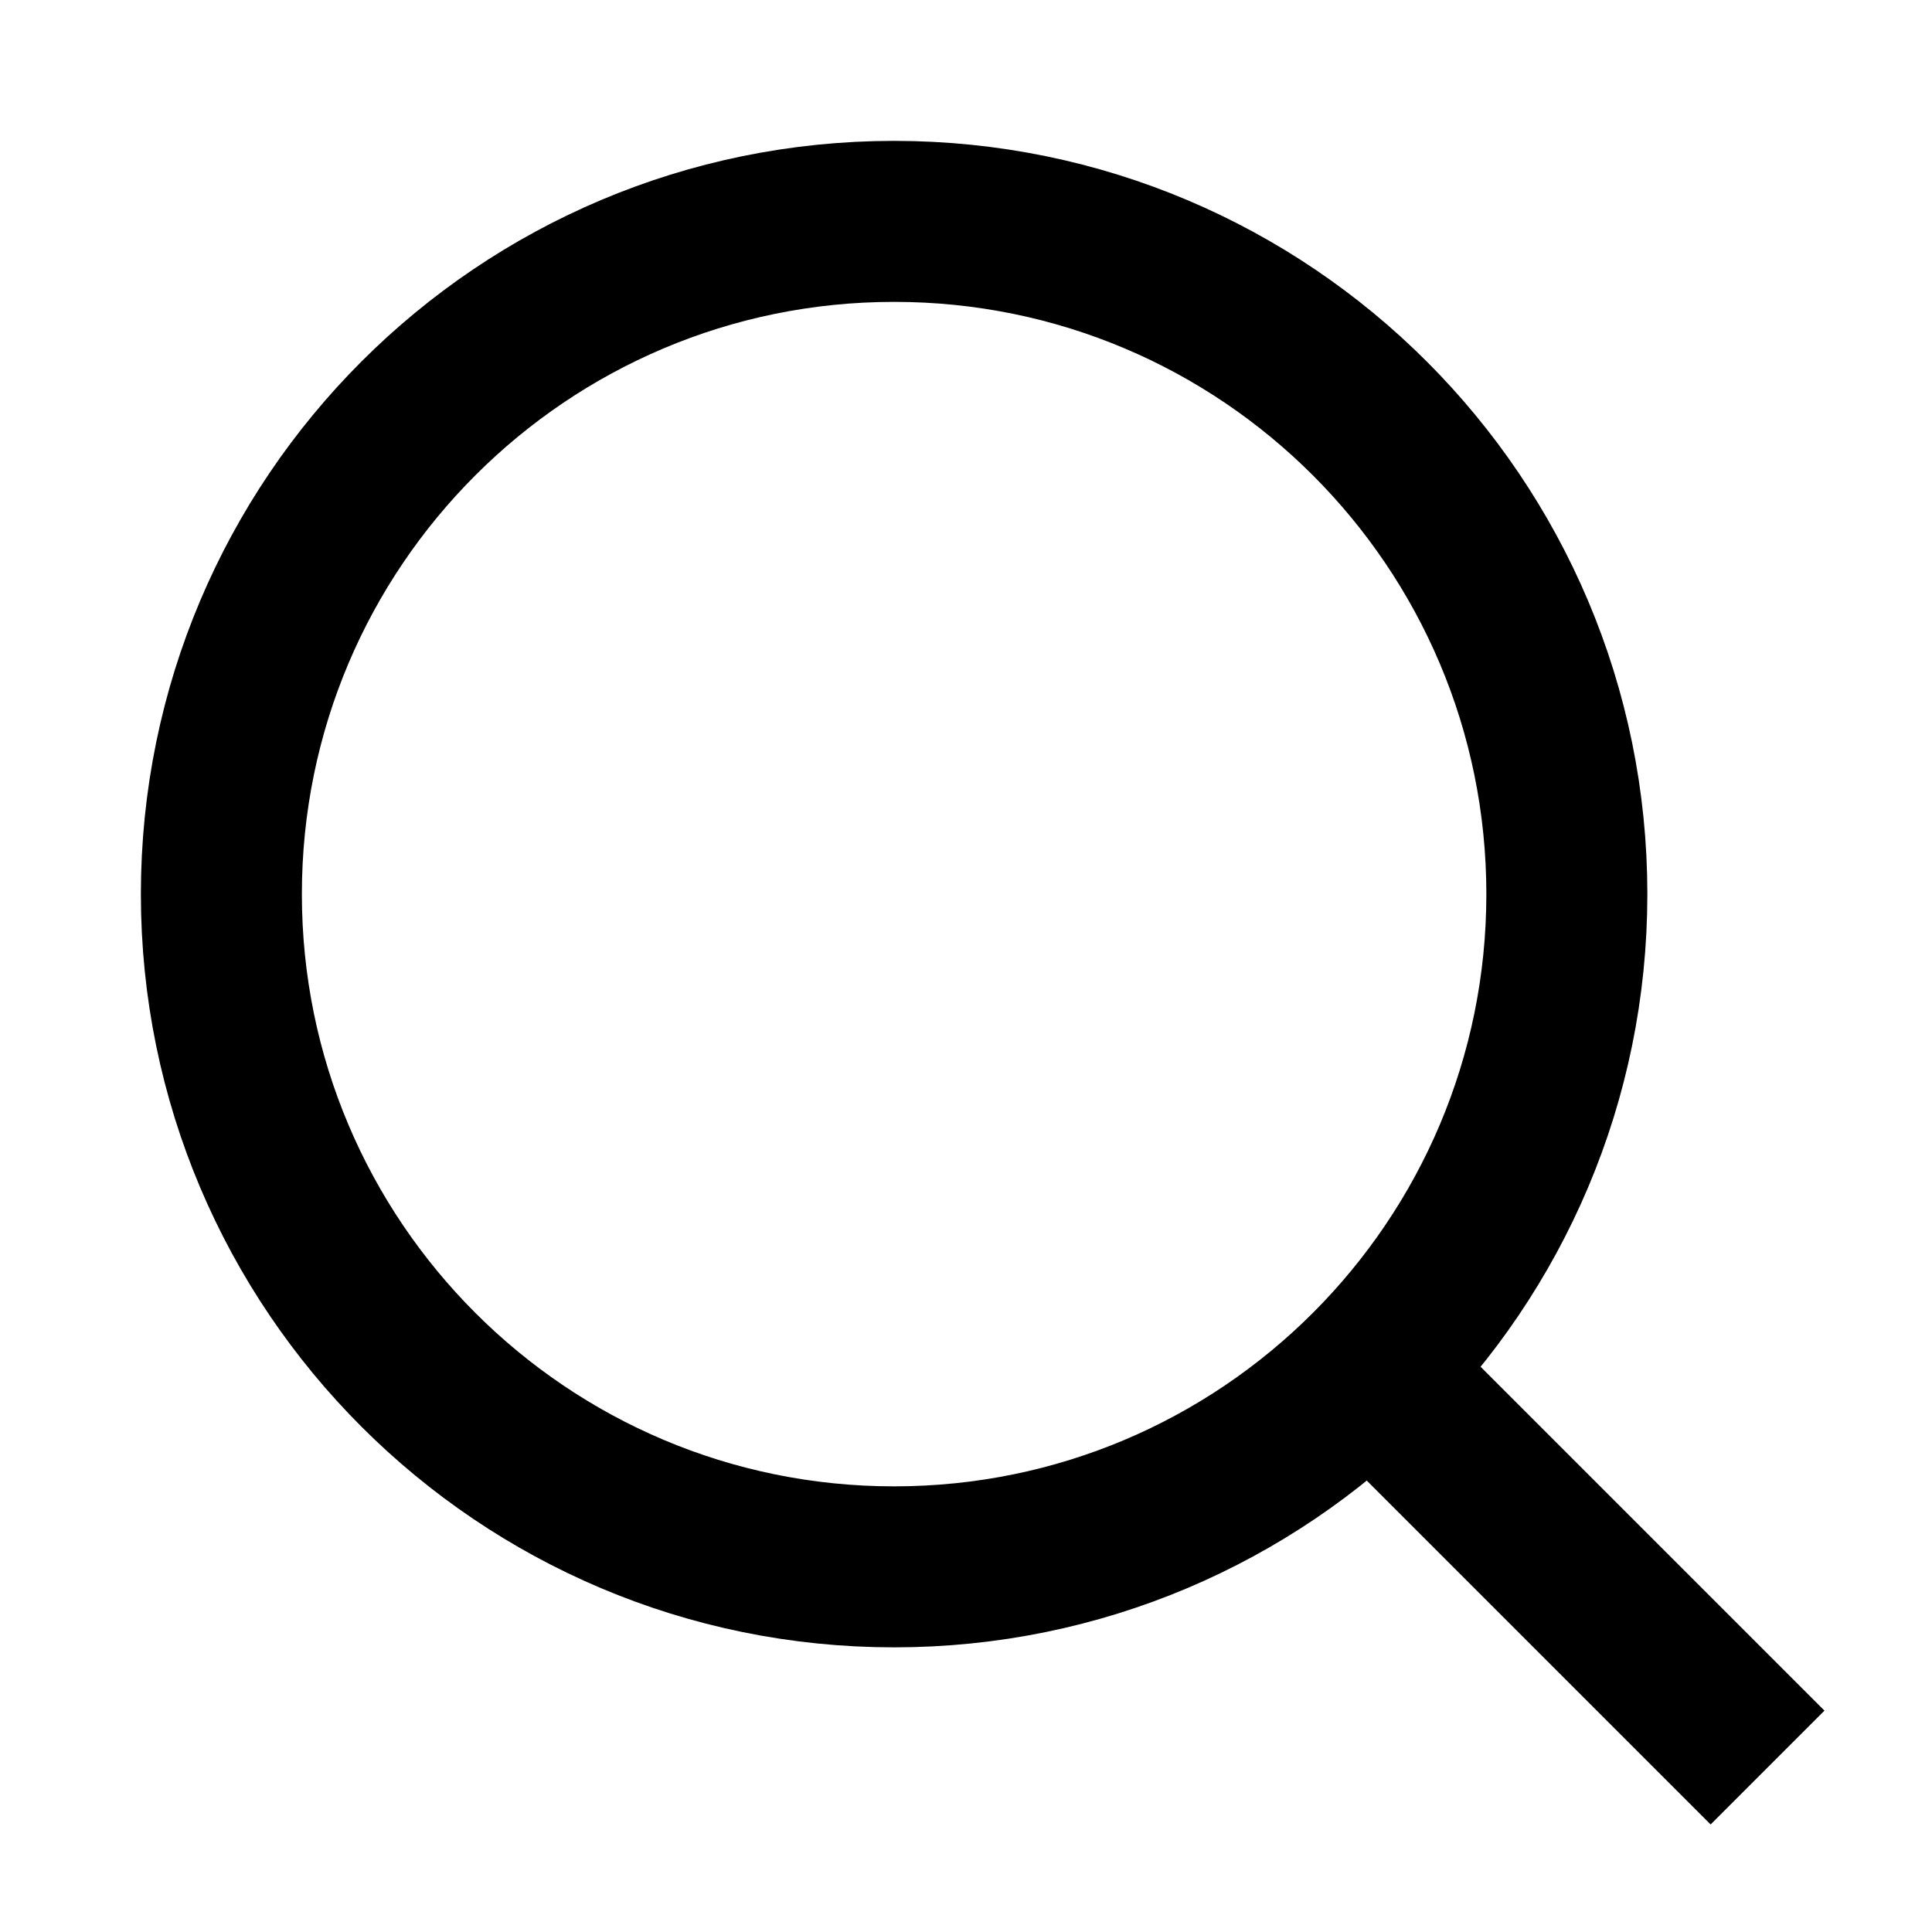
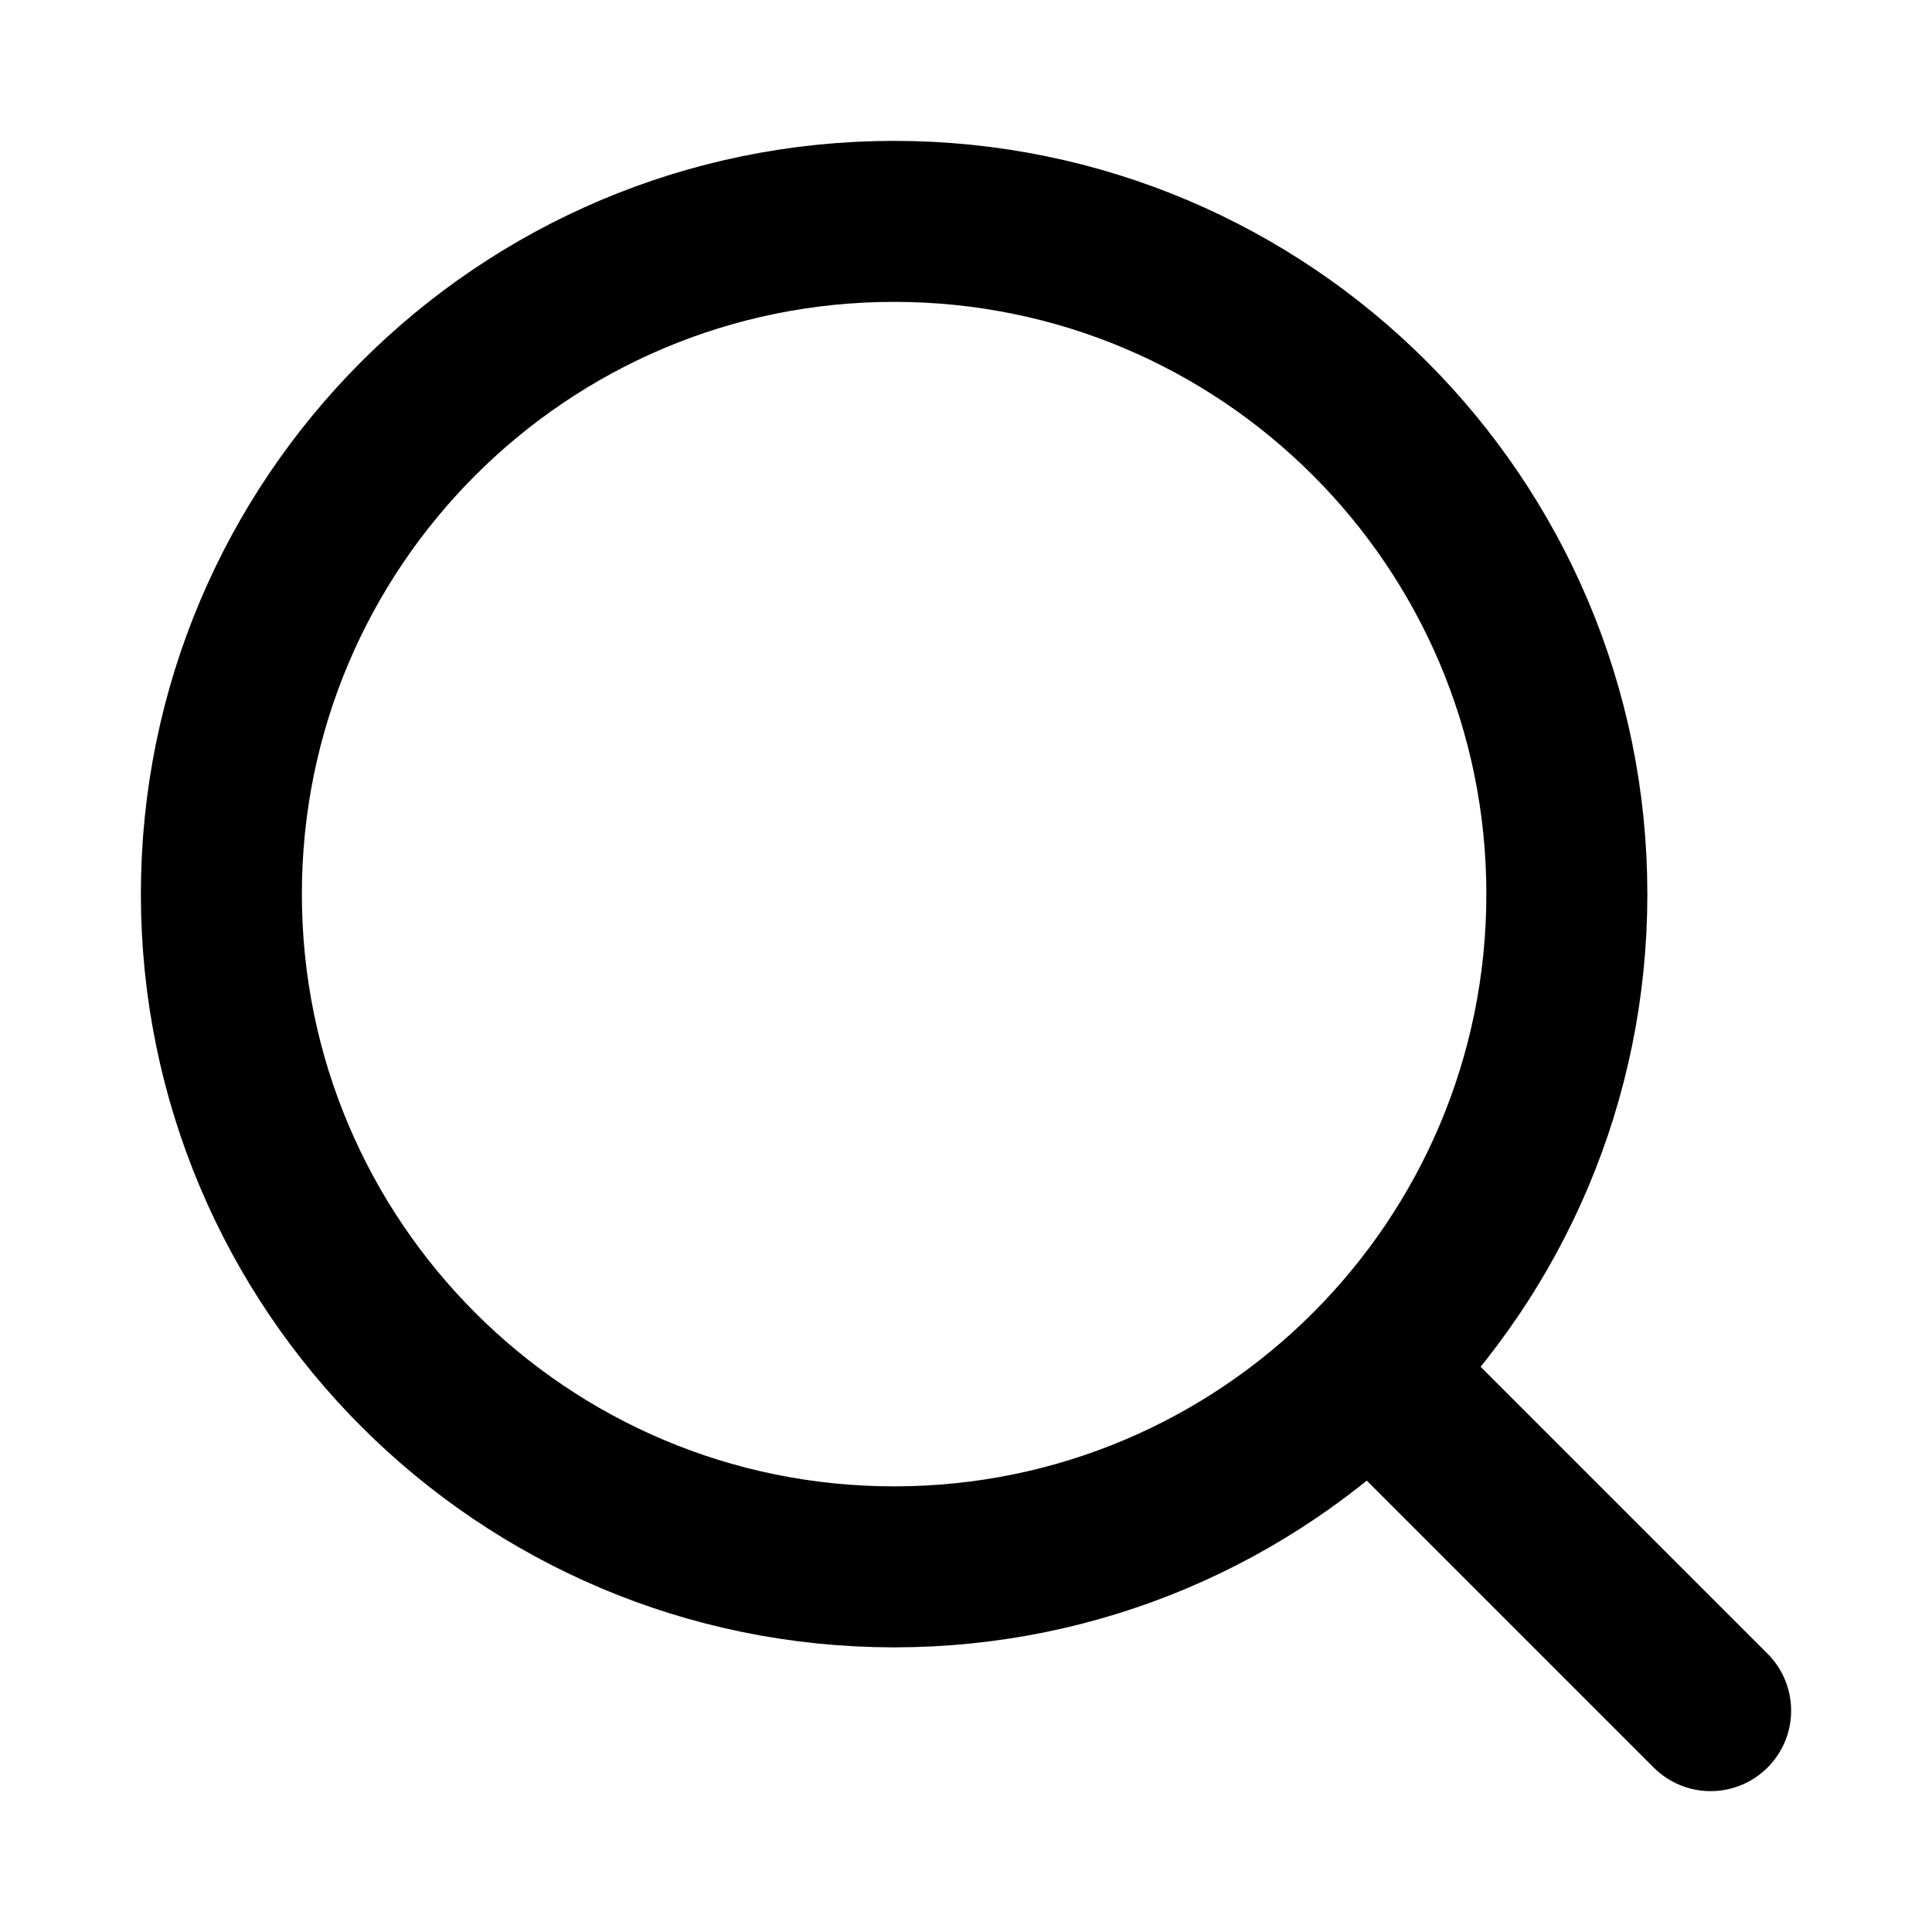
<svg xmlns="http://www.w3.org/2000/svg" width="24" height="24" fill="none" viewBox="0 0 24 24">
-   <path stroke="currentColor" stroke-linecap="square" stroke-width="2" d="m21.25 21.25-4-4m2.214-6.143a8.357 8.357 0 1 1-16.714 0 8.357 8.357 0 0 1 16.714 0Z" />
+   <path stroke="currentColor" stroke-linecap="round" stroke-width="2" d="m21.25 21.25-4-4m2.214-6.143a8.357 8.357 0 1 1-16.714 0 8.357 8.357 0 0 1 16.714 0Z" />
</svg>
